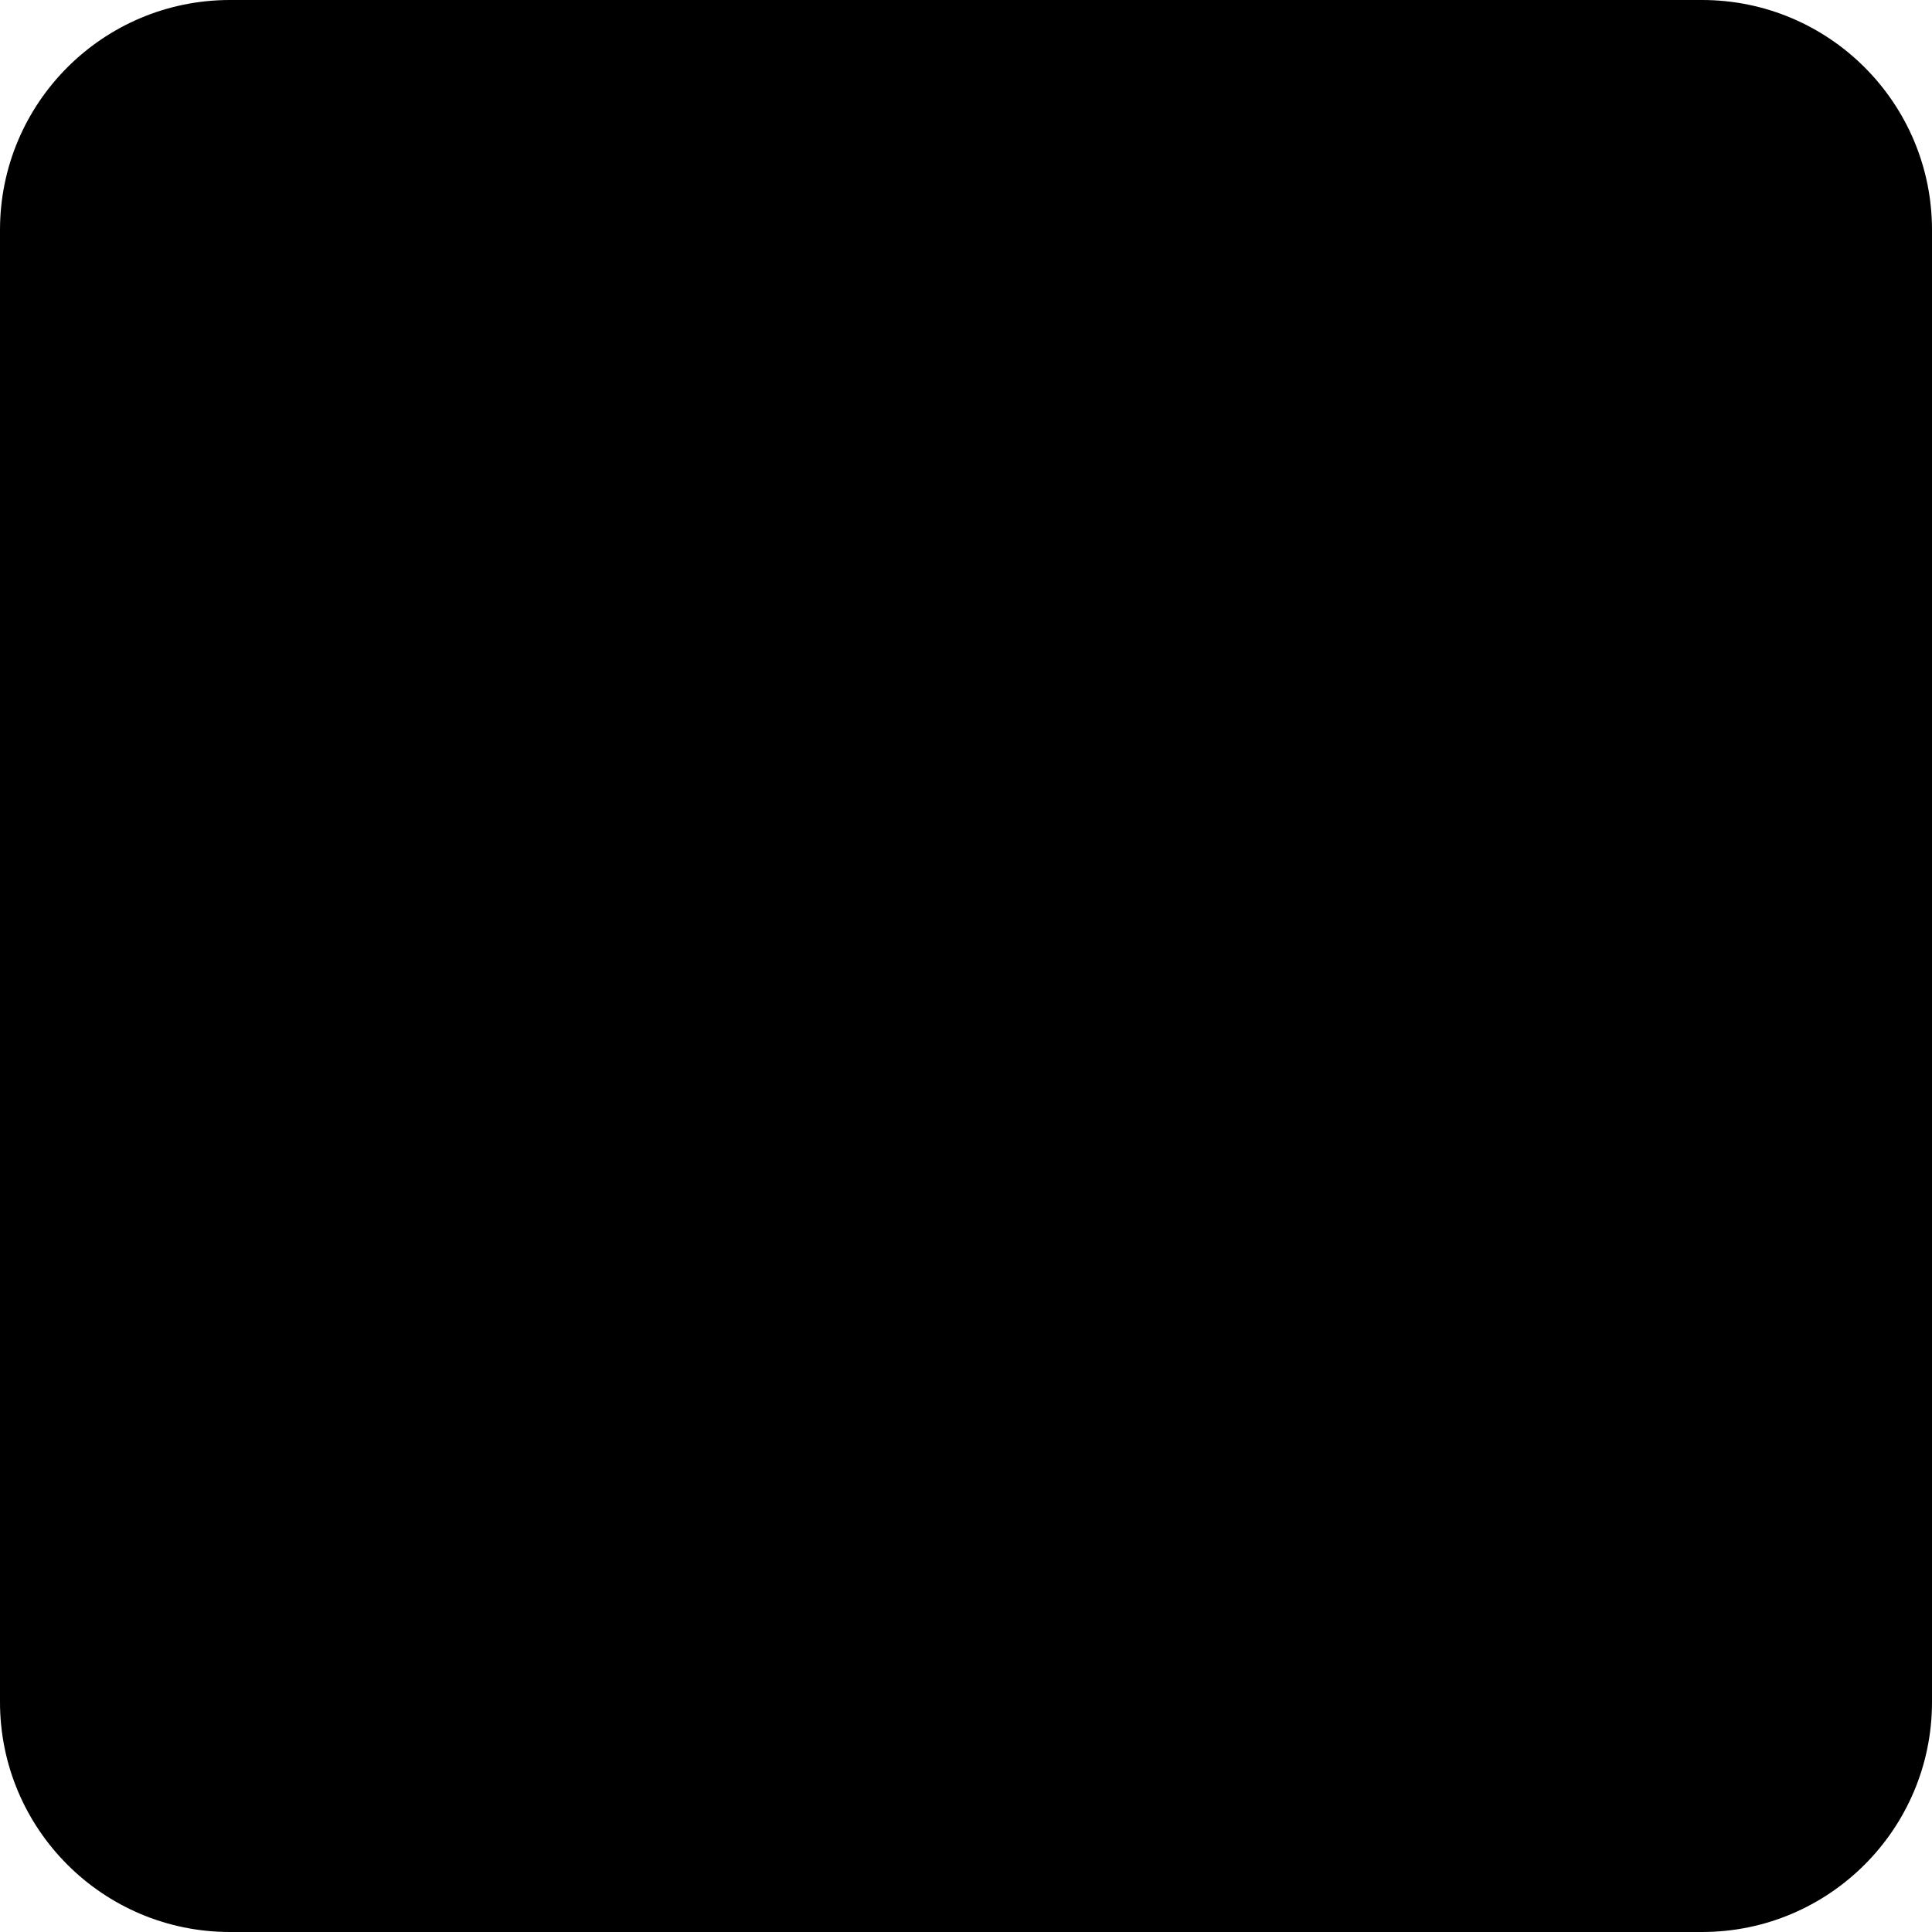
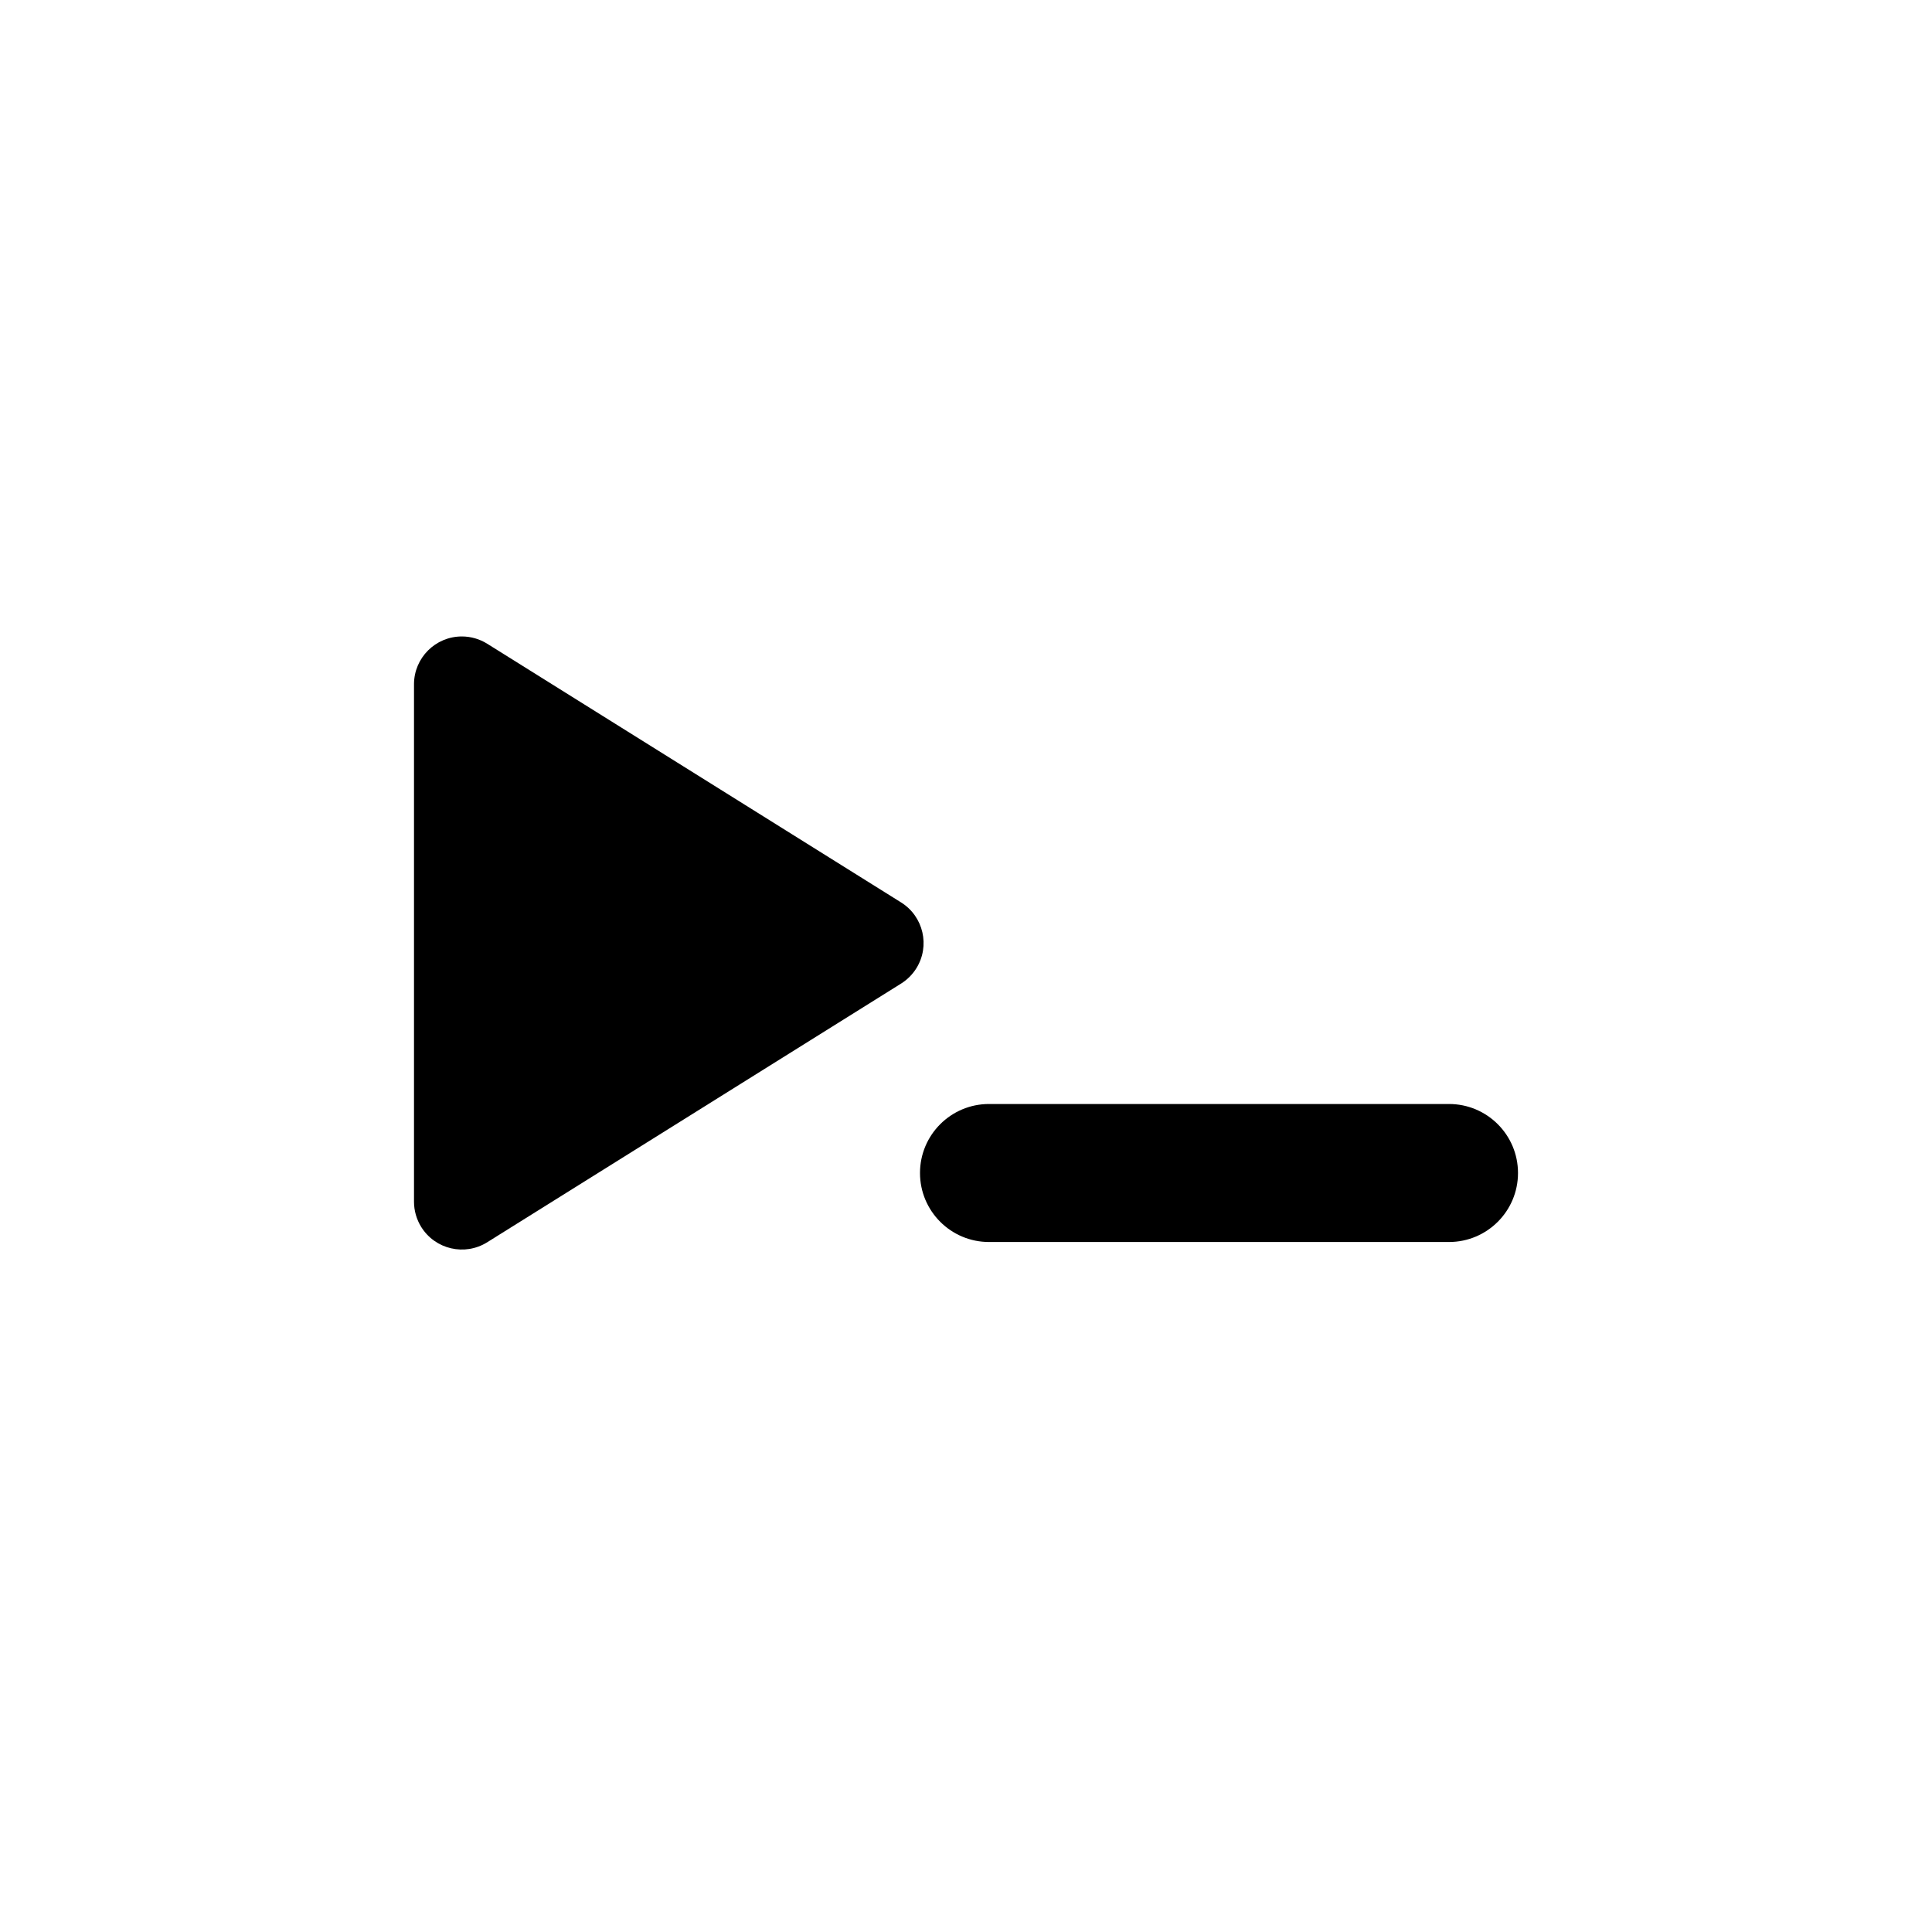
- <svg xmlns="http://www.w3.org/2000/svg" width="42" height="42" viewBox="0 0 42 42">
-   <g fill="none" fill-rule="evenodd">
-     <rect width="42" height="42" fill="currentColor" rx="5" />
-     <g fill="#000" transform="translate(9 13)">
-       <path d="M1.591,0.994 L10.589,6.618 C11.076,6.923 11.224,7.564 10.92,8.051 C10.836,8.185 10.723,8.298 10.589,8.382 L1.591,14.006 C1.104,14.31 0.463,14.162 0.158,13.675 C0.055,13.509 -1.00326275e-16,13.318 0,13.124 L0,1.876 C1.84733456e-16,1.302 0.466,0.836 1.04,0.836 C1.235,0.836 1.426,0.891 1.591,0.994 Z" />
-       <rect width="13" height="3" x="11" y="11" rx="1.5" />
-     </g>
+ <svg xmlns="http://www.w3.org/2000/svg" width="40" height="40" viewBox="0 0 42 42">
+   <g fill="#000" transform="translate(9 13)">
+     <path d="M1.591,0.994 L10.589,6.618 C11.076,6.923 11.224,7.564 10.92,8.051 C10.836,8.185 10.723,8.298 10.589,8.382 L1.591,14.006 C1.104,14.31 0.463,14.162 0.158,13.675 C0.055,13.509 -1.00326275e-16,13.318 0,13.124 L0,1.876 C1.84733456e-16,1.302 0.466,0.836 1.04,0.836 C1.235,0.836 1.426,0.891 1.591,0.994 Z" />
+     <rect width="13" height="3" x="11" y="11" rx="1.5" />
  </g>
</svg>
